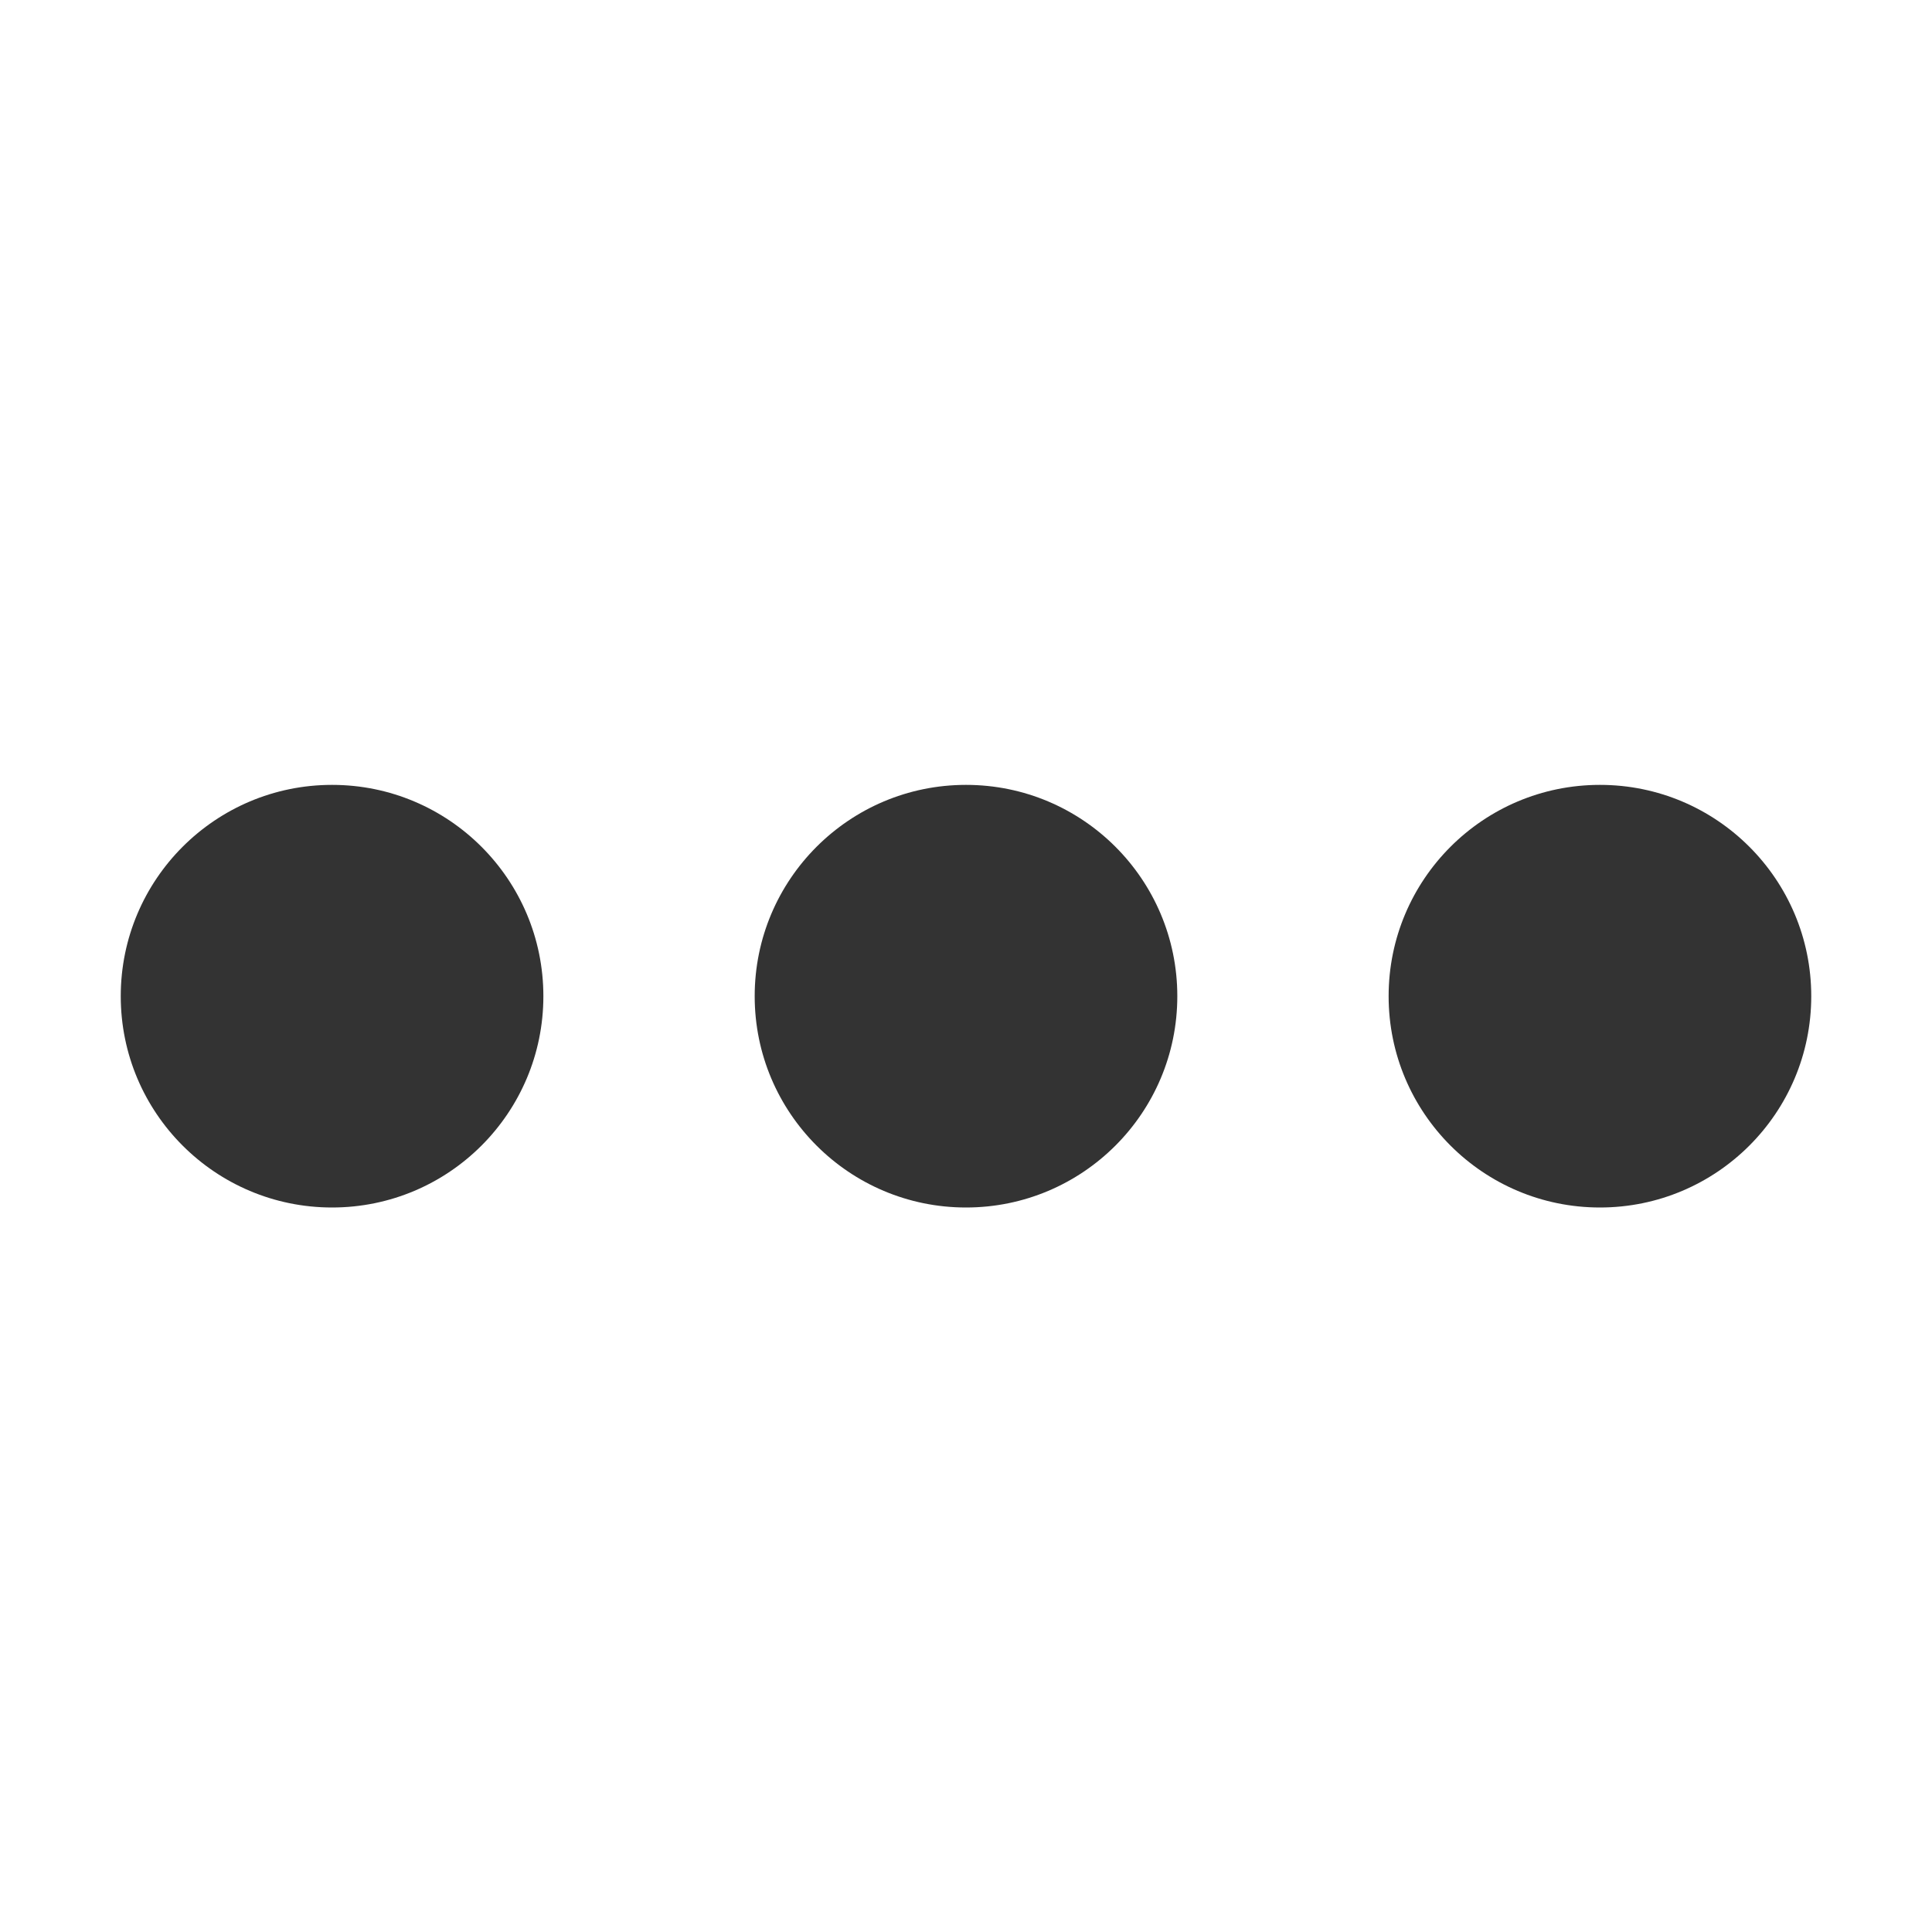
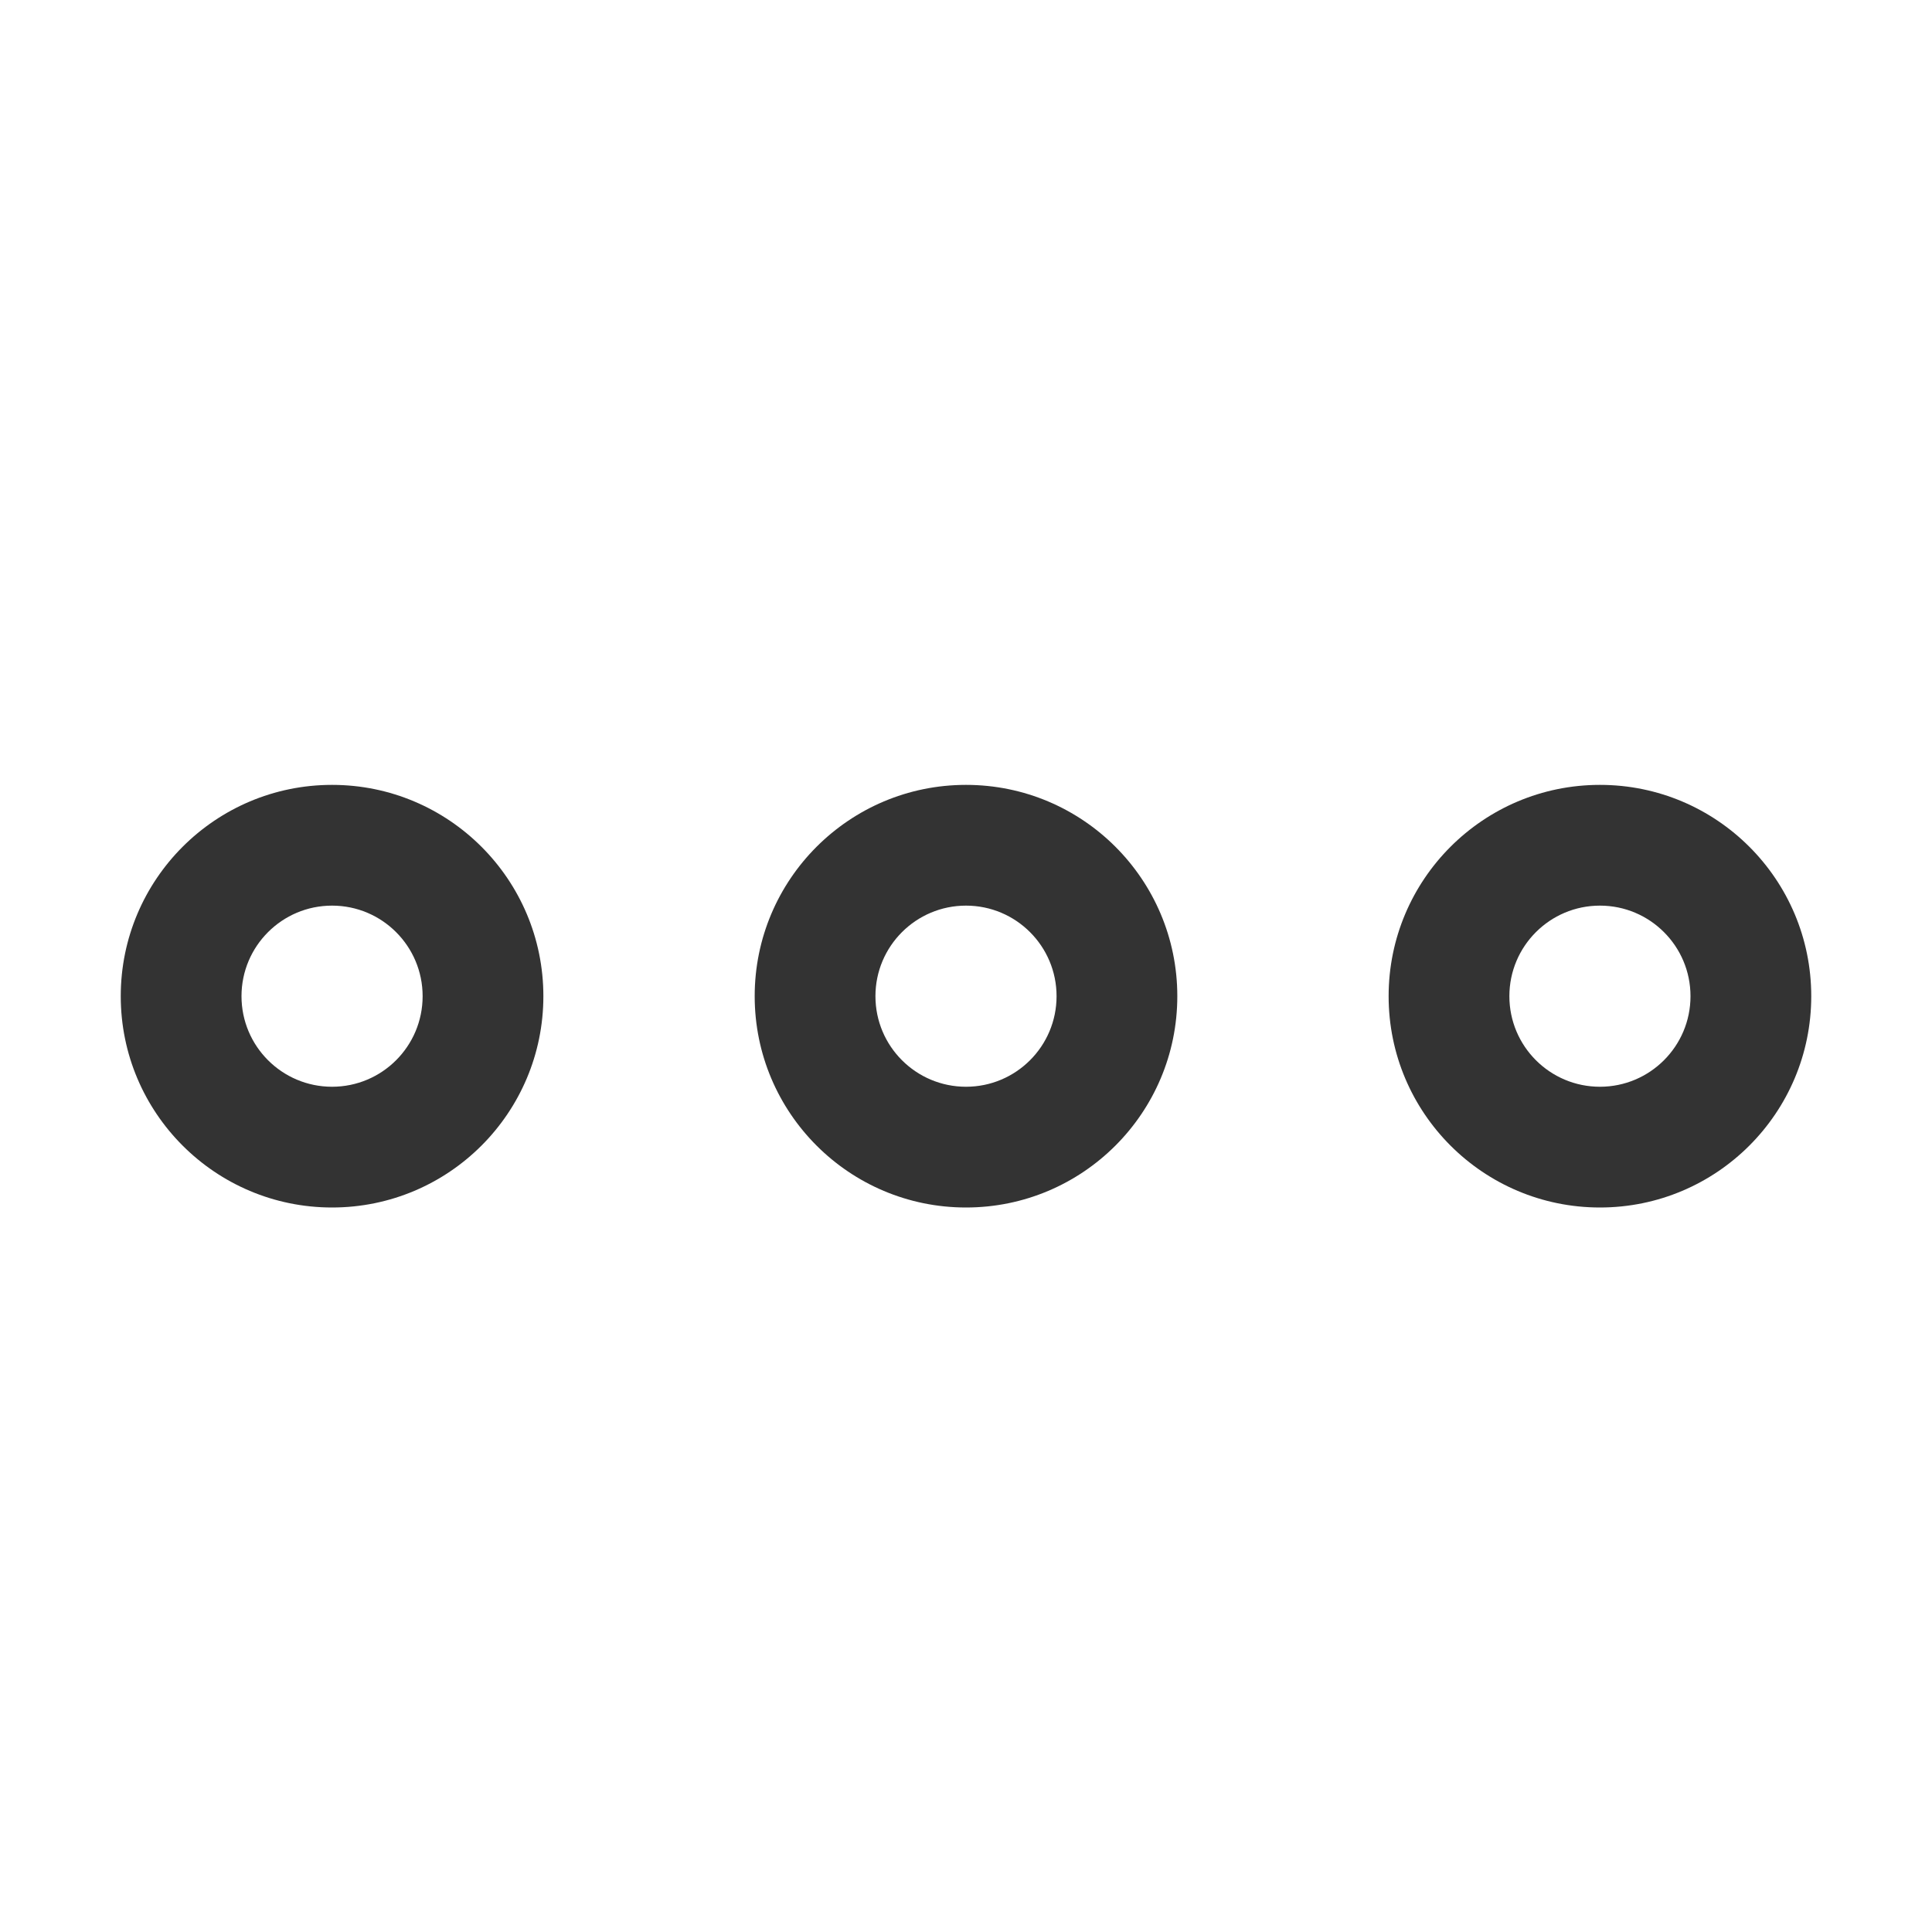
<svg xmlns="http://www.w3.org/2000/svg" class="icon" width="200" height="200" viewBox="0 0 1024 1024">
-   <path fill="#333" d="M176 416a112 112 0 110 224 112 112 0 010-224zm336 0a112 112 0 110 224 112 112 0 010-224zm336 0a112 112 0 110 224 112 112 0 010-224z" />
+   <path fill="#333" d="M176 416a112 112 0 100 224 112 112 0 000-224m0 64a48 48 0 110 96 48 48 0 010-96zm336-64a112 112 0 110 224 112 112 0 010-224zm0 64a48 48 0 100 96 48 48 0 000-96zm336-64a112 112 0 110 224 112 112 0 010-224zm0 64a48 48 0 100 96 48 48 0 000-96z" />
</svg>
